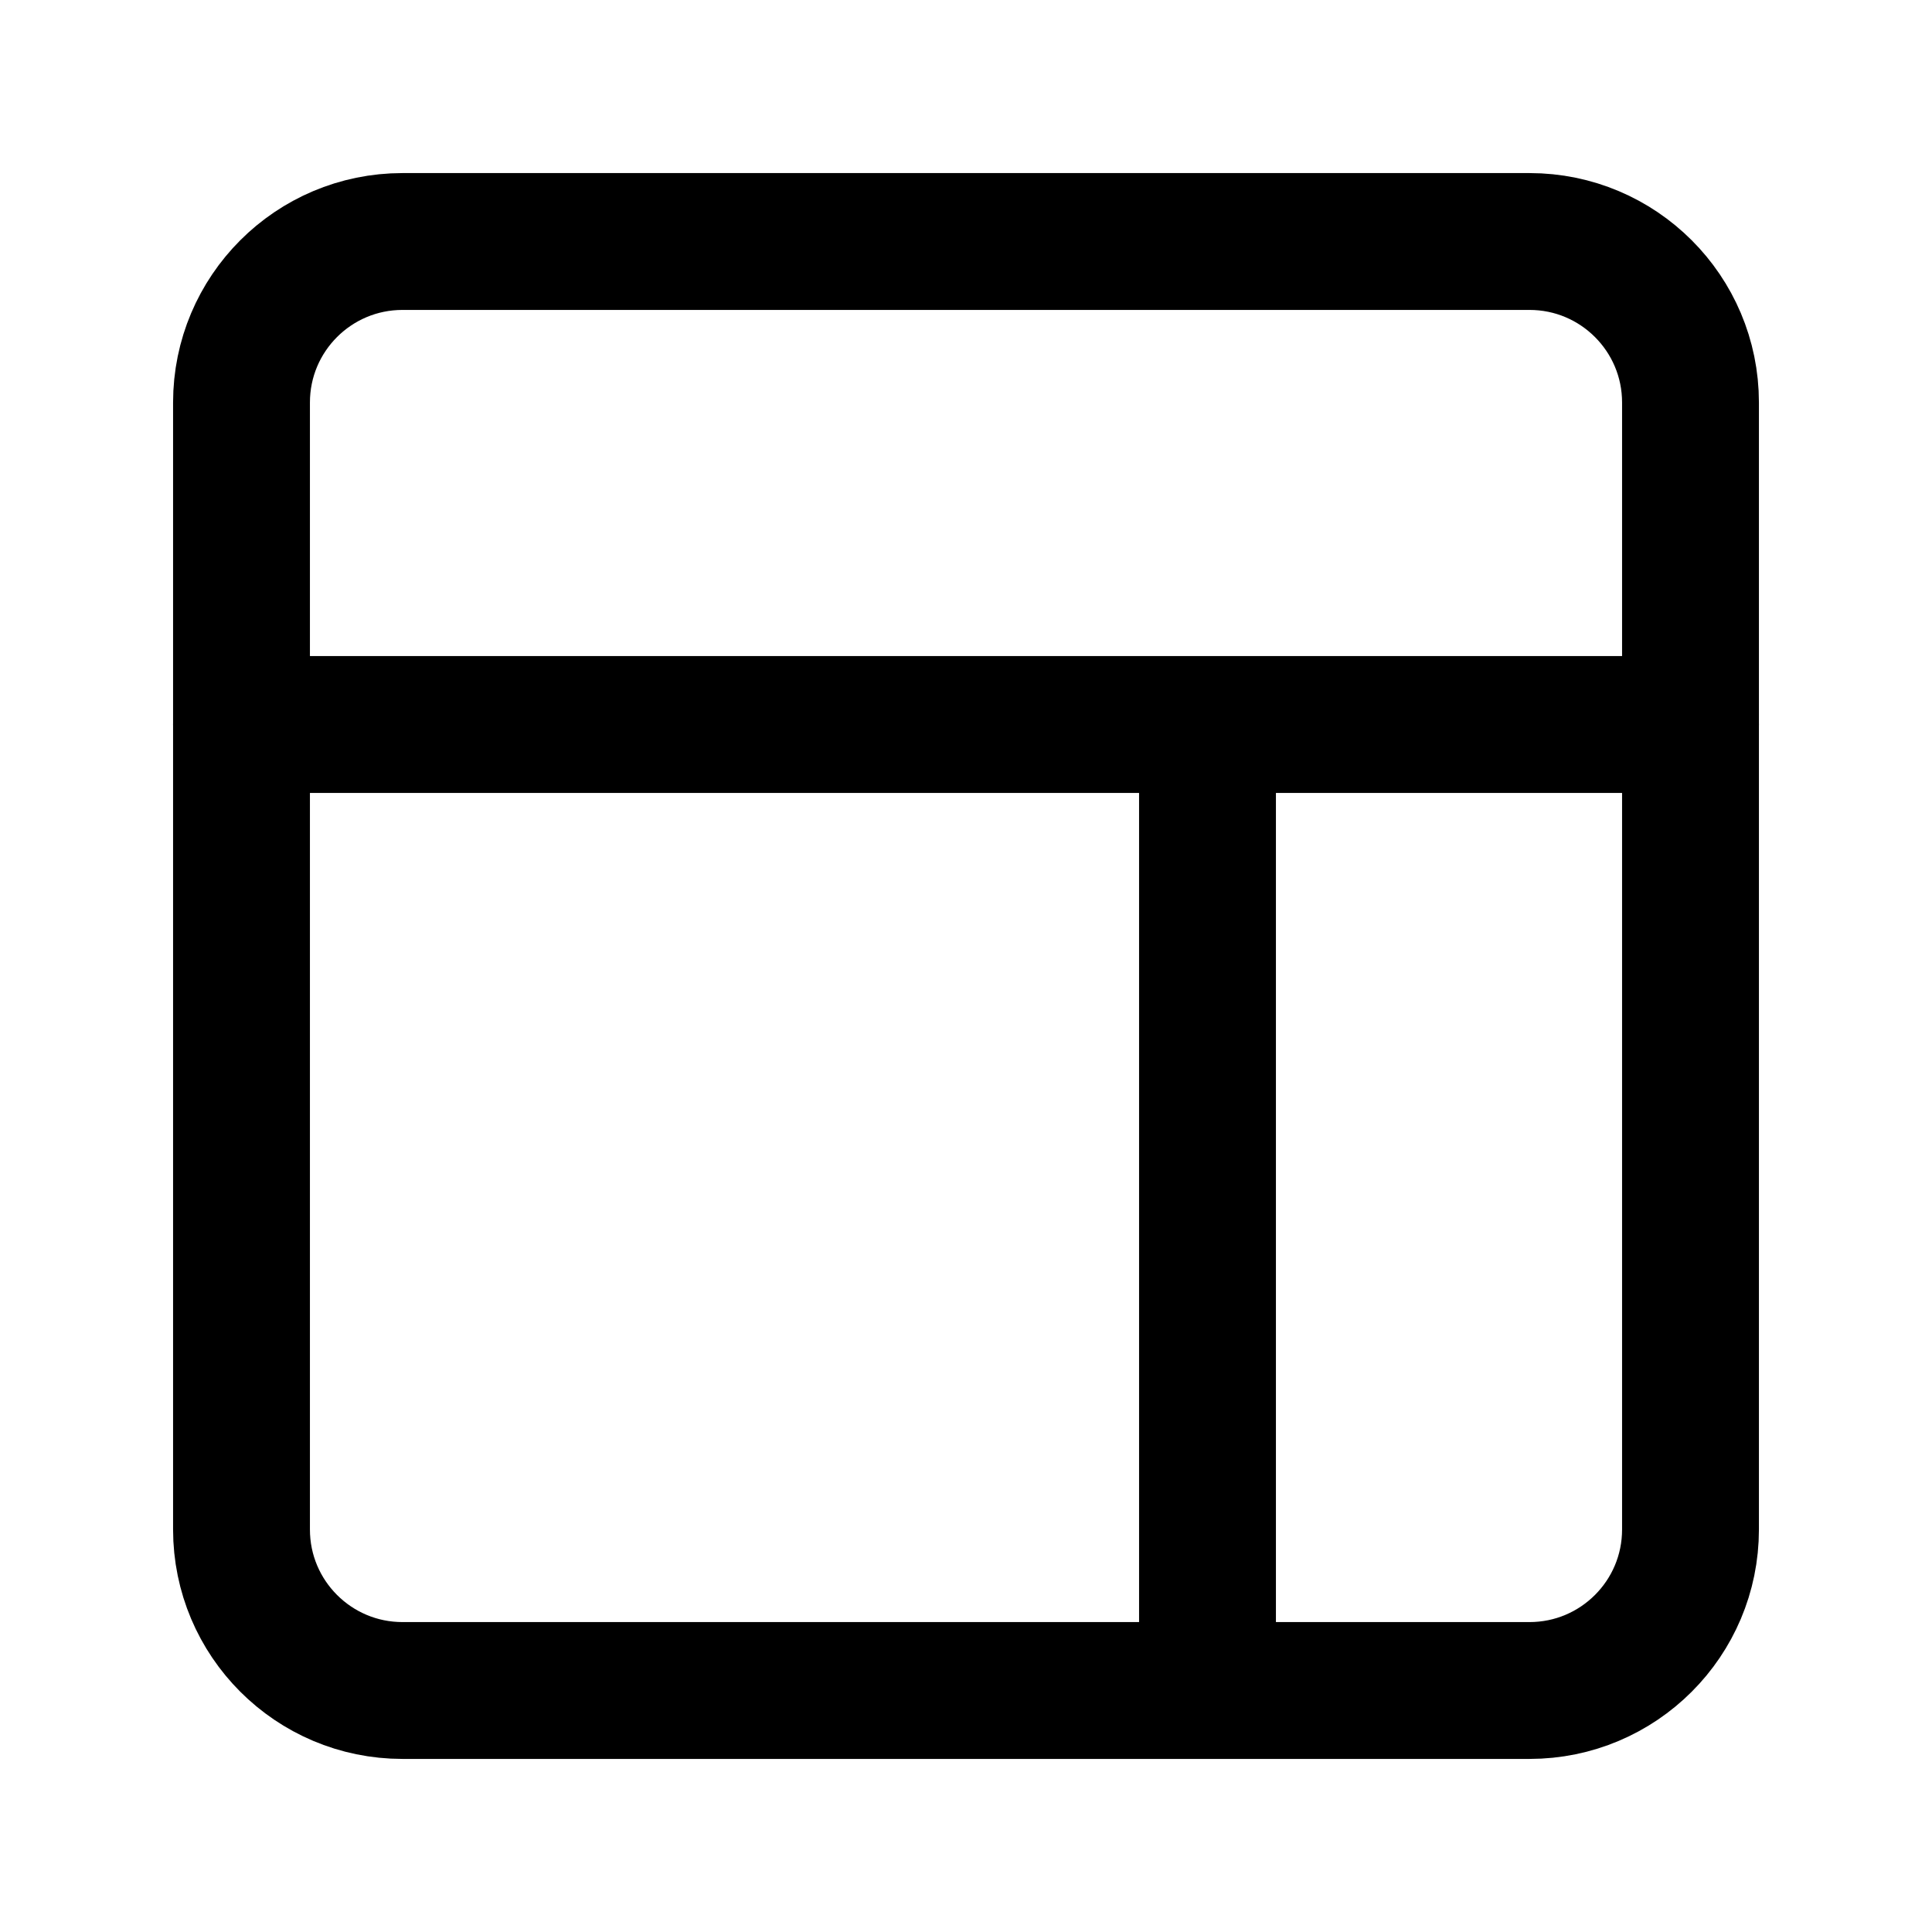
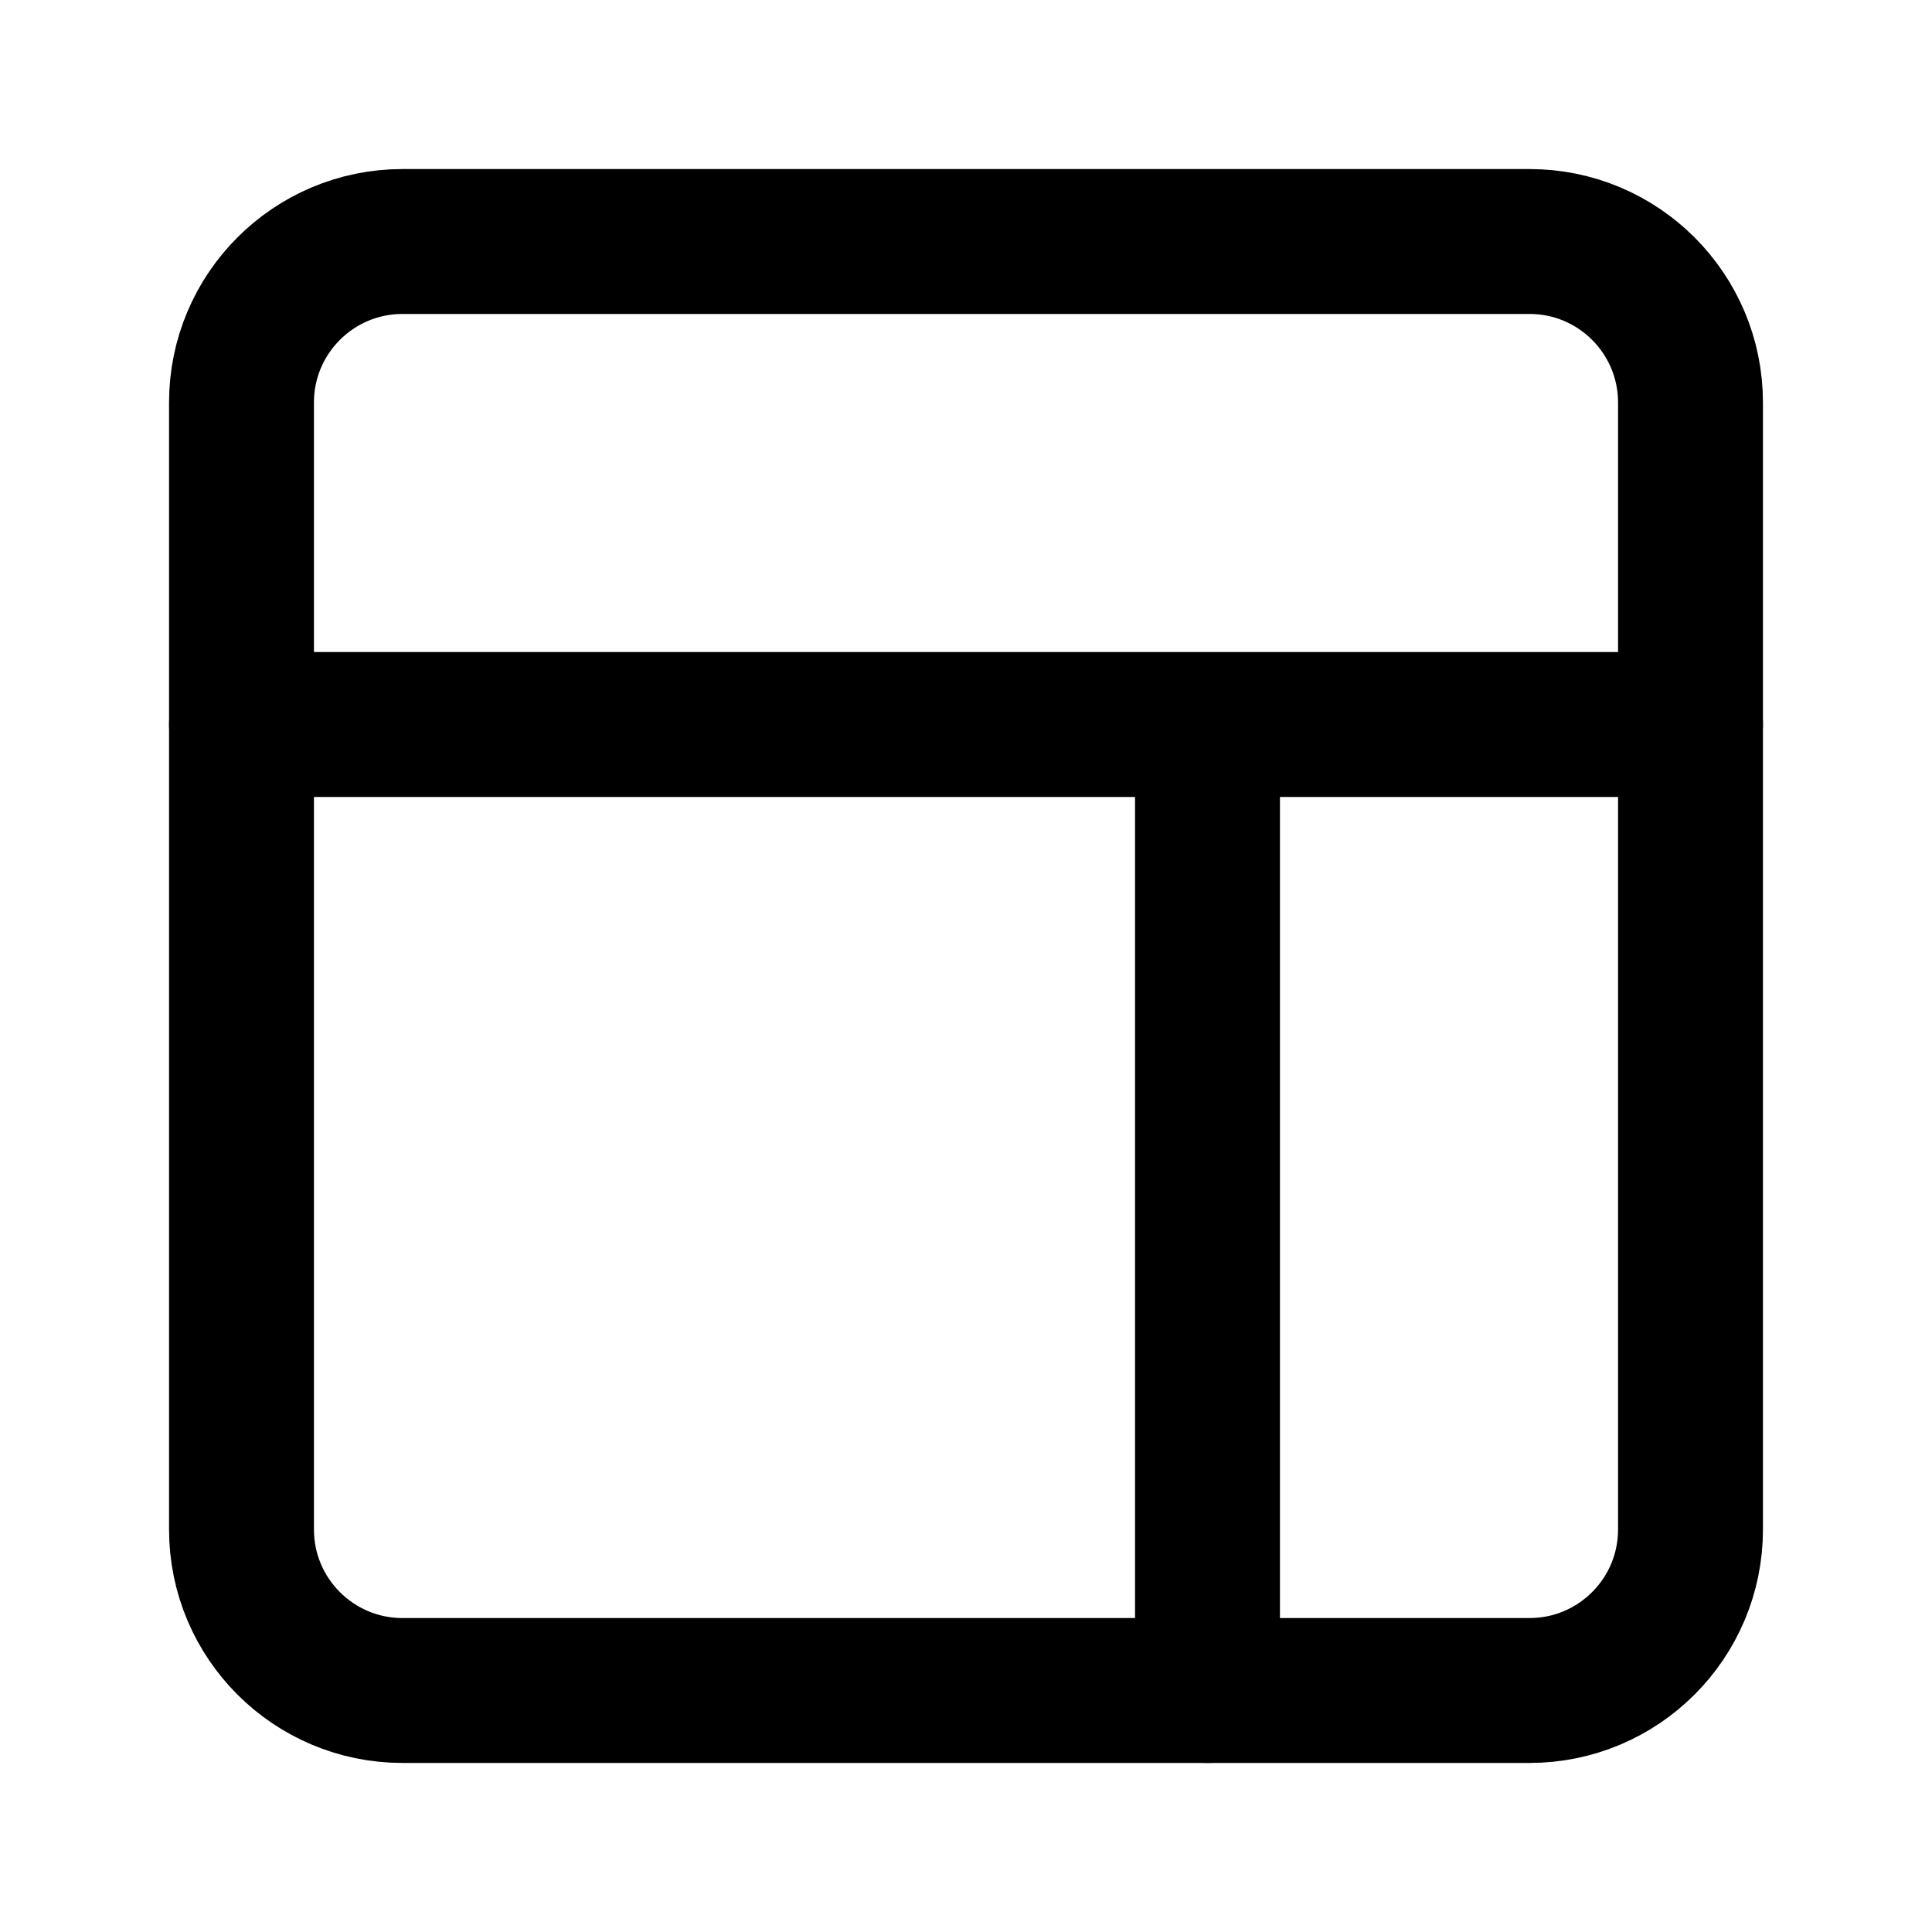
- <svg xmlns="http://www.w3.org/2000/svg" width="24" height="24" viewBox="0 0 24 24" fill="none" stroke="currentColor" stroke-width="1.7" stroke-linecap="round" stroke-linejoin="round">
+ <svg xmlns="http://www.w3.org/2000/svg" width="24" height="24" viewBox="0 0 24 24" fill="none" stroke="currentColor" stroke-width="1.8" stroke-linecap="round" stroke-linejoin="round">
  <rect x="3" y="3" width="18" height="18" rx="2" />
  <path d="M3 9h18M15 9v12" />
</svg>
